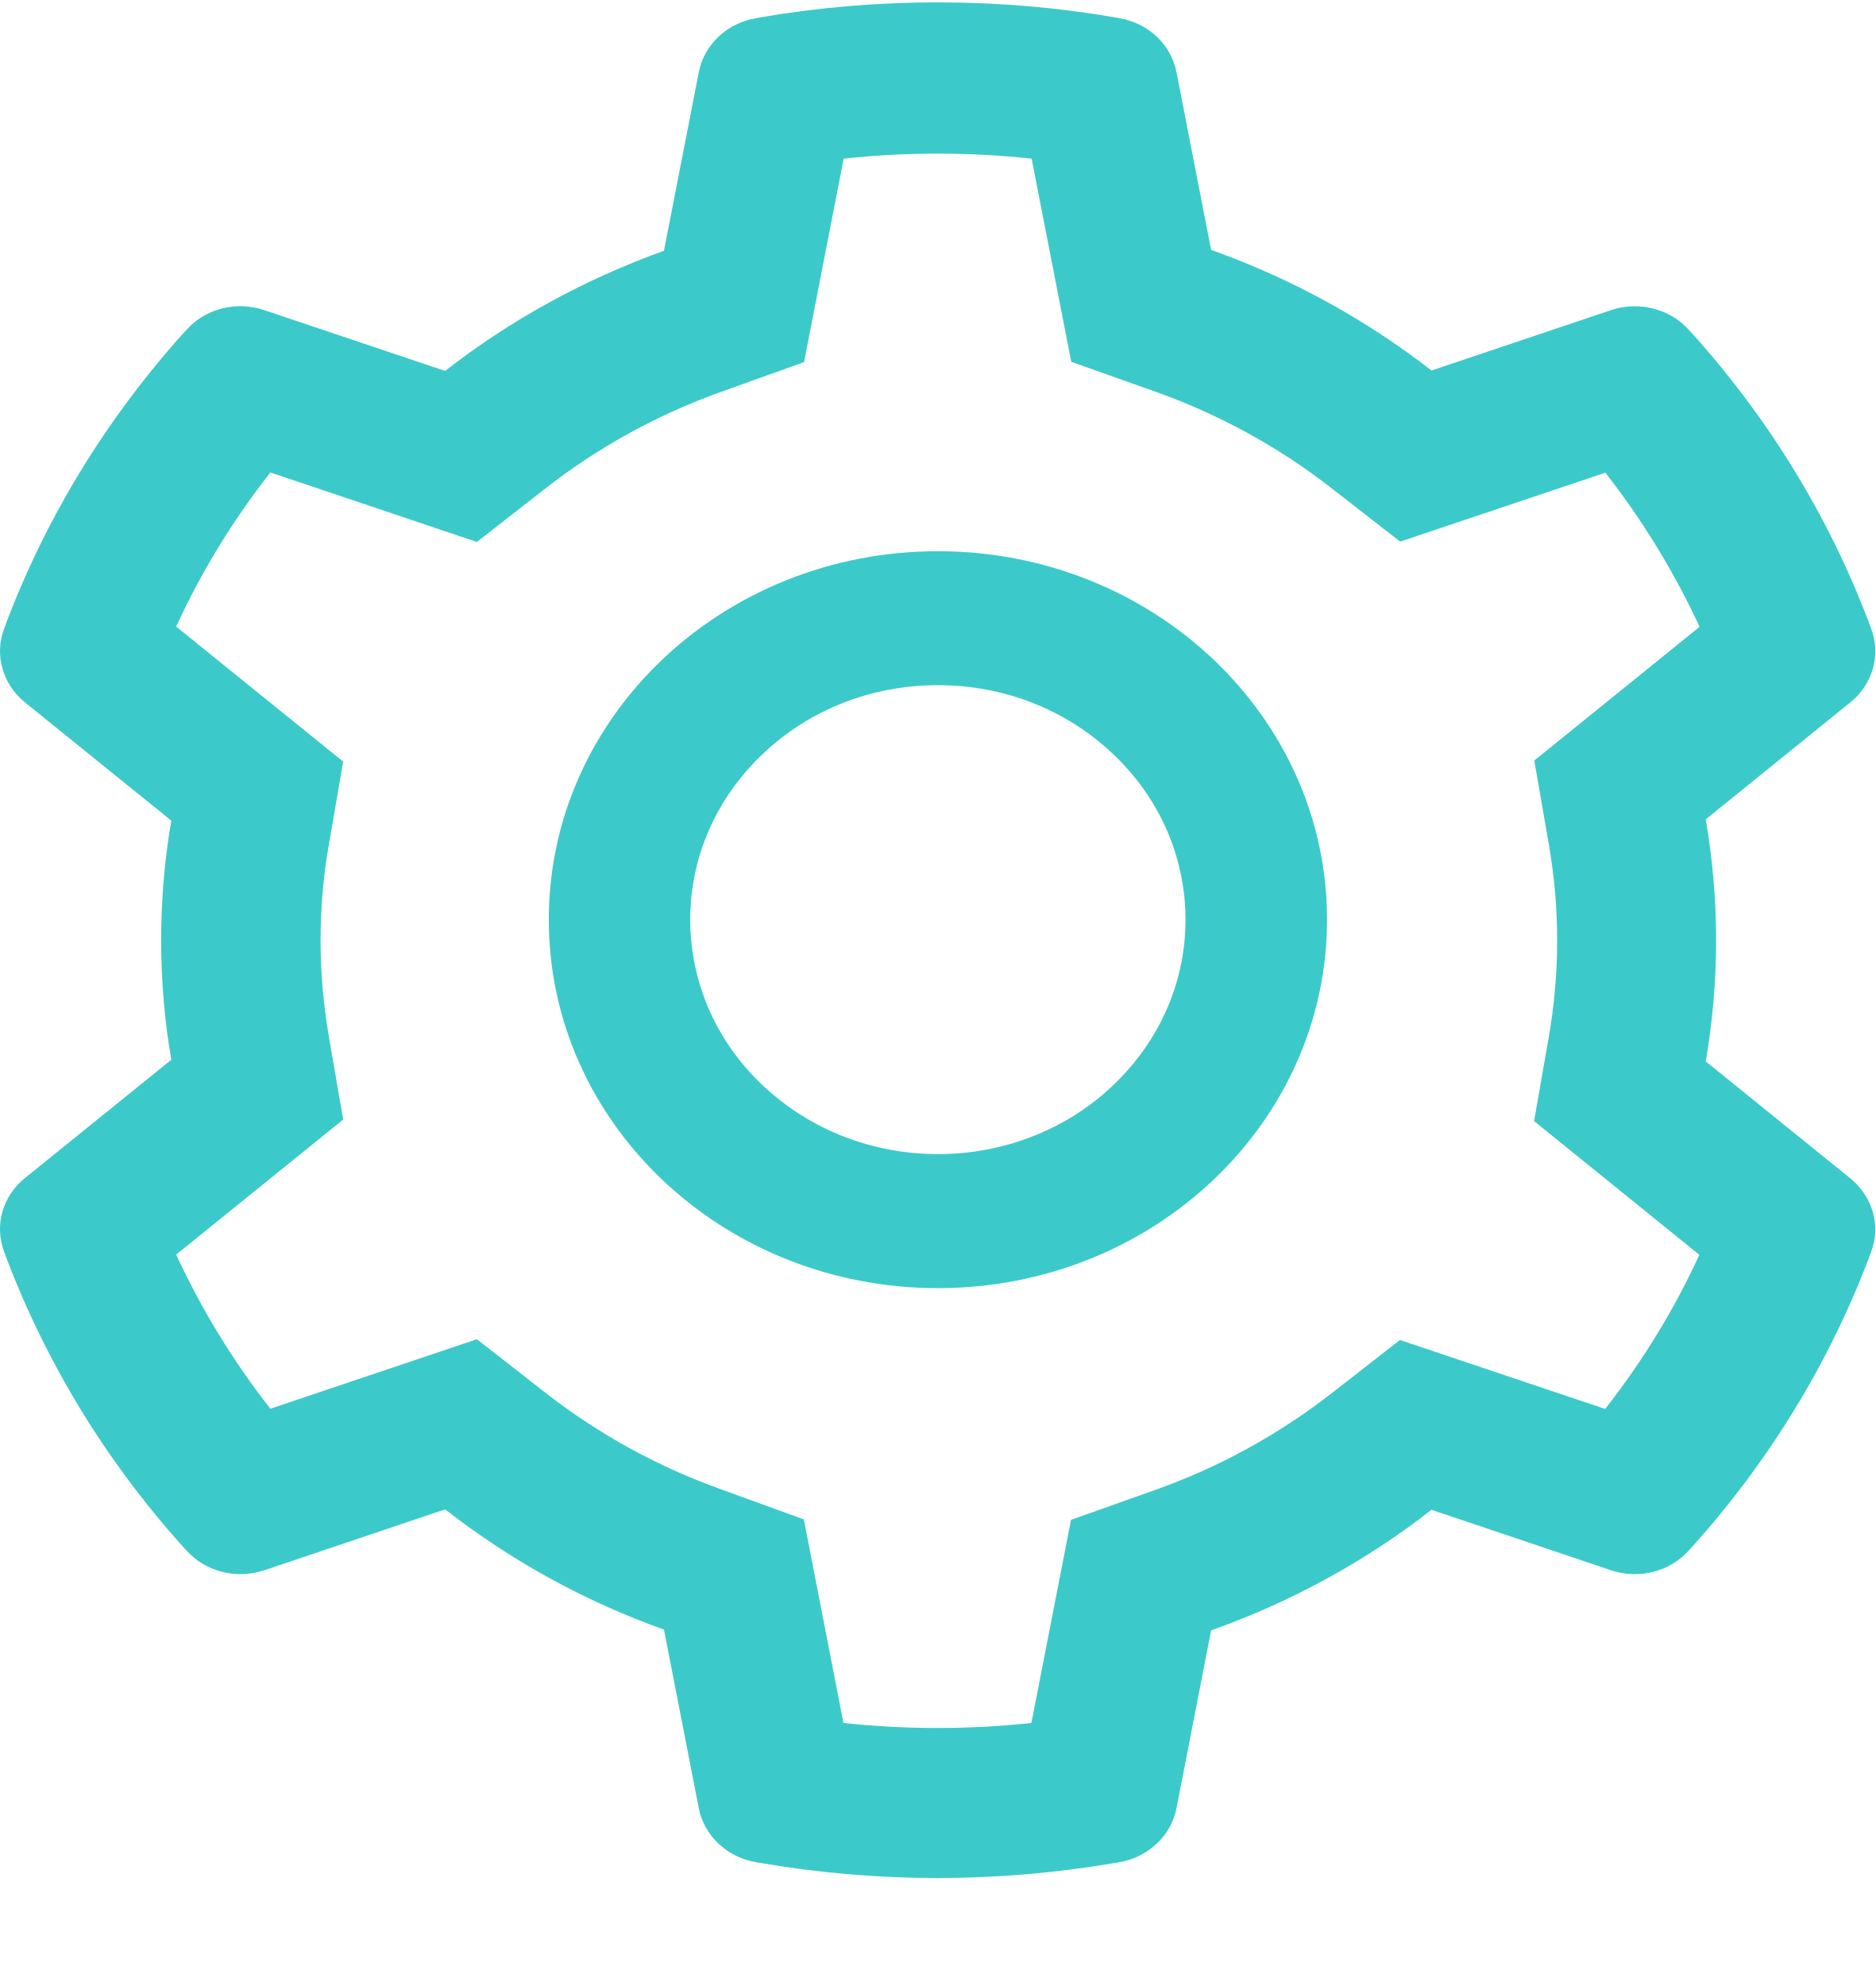
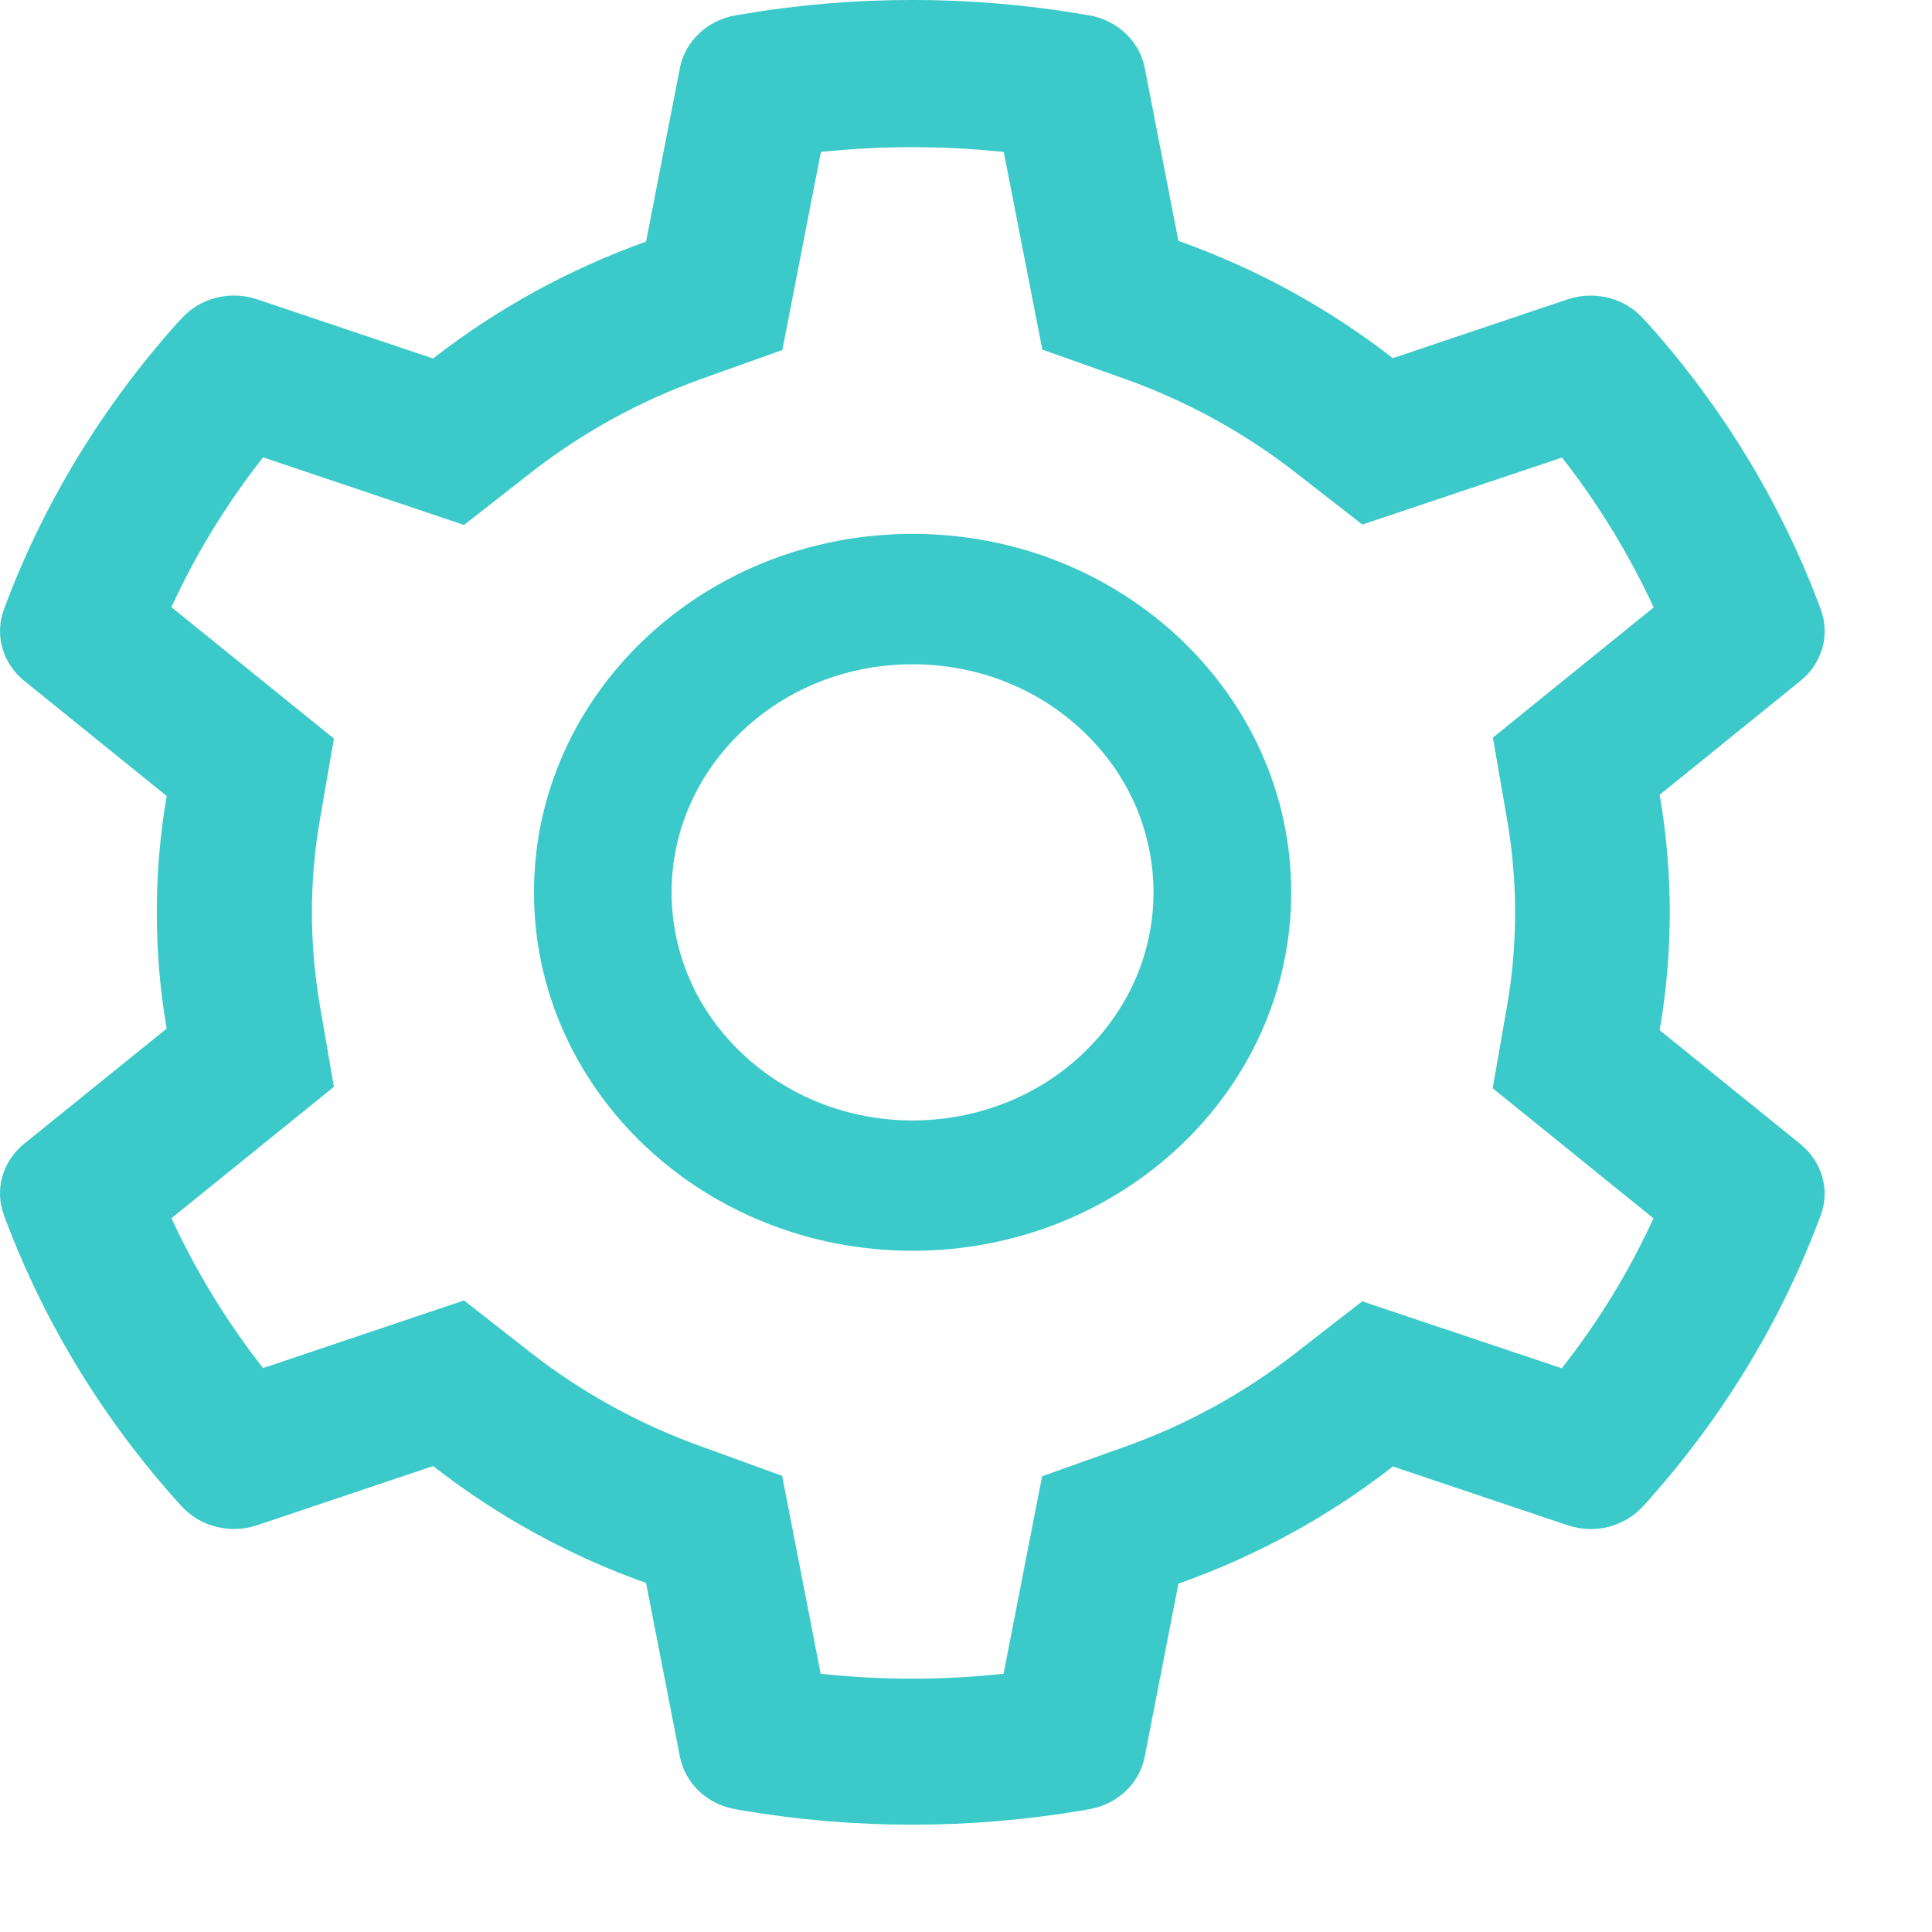
- <svg xmlns="http://www.w3.org/2000/svg" width="17" height="18" viewBox="0 0 17 18" fill="none">
-   <path d="M16.776 10.682L15.463 9.62C15.525 9.259 15.557 8.891 15.557 8.523C15.557 8.155 15.525 7.787 15.463 7.426L16.776 6.364C16.875 6.284 16.945 6.177 16.979 6.057C17.012 5.938 17.006 5.812 16.962 5.696L16.944 5.647C16.582 4.69 16.041 3.804 15.347 3.03L15.31 2.99C15.226 2.896 15.114 2.829 14.988 2.797C14.863 2.765 14.73 2.769 14.607 2.81L12.977 3.358C12.376 2.892 11.705 2.523 10.979 2.265L10.665 0.653C10.641 0.531 10.579 0.42 10.486 0.332C10.394 0.245 10.276 0.187 10.148 0.165L10.093 0.155C9.049 -0.023 7.951 -0.023 6.907 0.155L6.853 0.165C6.724 0.187 6.606 0.245 6.514 0.332C6.421 0.42 6.359 0.531 6.335 0.653L6.019 2.273C5.299 2.531 4.629 2.899 4.035 3.362L2.393 2.81C2.27 2.769 2.137 2.764 2.012 2.796C1.886 2.828 1.774 2.896 1.69 2.99L1.653 3.03C0.96 3.804 0.418 4.691 0.056 5.647L0.038 5.696C-0.052 5.933 0.022 6.199 0.224 6.364L1.553 7.438C1.491 7.795 1.461 8.159 1.461 8.521C1.461 8.886 1.491 9.25 1.553 9.605L0.224 10.679C0.125 10.759 0.055 10.866 0.021 10.985C-0.012 11.104 -0.006 11.23 0.038 11.347L0.056 11.396C0.419 12.352 0.956 13.235 1.653 14.012L1.69 14.052C1.774 14.146 1.886 14.214 2.012 14.246C2.137 14.278 2.27 14.273 2.393 14.233L4.035 13.68C4.632 14.145 5.299 14.513 6.019 14.77L6.335 16.39C6.359 16.511 6.421 16.623 6.514 16.71C6.606 16.797 6.724 16.856 6.853 16.878L6.907 16.887C7.96 17.066 9.04 17.066 10.093 16.887L10.148 16.878C10.276 16.856 10.394 16.797 10.486 16.71C10.579 16.623 10.641 16.511 10.665 16.39L10.979 14.777C11.704 14.52 12.38 14.15 12.977 13.684L14.607 14.233C14.73 14.274 14.863 14.278 14.988 14.246C15.114 14.214 15.226 14.146 15.31 14.052L15.347 14.012C16.044 13.233 16.581 12.352 16.944 11.396L16.962 11.347C17.052 11.113 16.978 10.848 16.776 10.682ZM14.04 7.65C14.09 7.937 14.116 8.231 14.116 8.525C14.116 8.819 14.09 9.113 14.04 9.4L13.907 10.161L15.405 11.373C15.178 11.868 14.891 12.337 14.551 12.77L12.691 12.145L12.062 12.635C11.582 13.007 11.049 13.299 10.472 13.504L9.709 13.775L9.35 15.616C8.784 15.677 8.212 15.677 7.646 15.616L7.287 13.771L6.53 13.496C5.959 13.291 5.428 12.999 4.952 12.629L4.323 12.138L2.451 12.768C2.11 12.333 1.826 11.865 1.597 11.371L3.111 10.147L2.98 9.388C2.932 9.106 2.906 8.813 2.906 8.525C2.906 8.235 2.93 7.944 2.98 7.662L3.111 6.903L1.597 5.679C1.824 5.184 2.11 4.717 2.451 4.282L4.323 4.912L4.952 4.421C5.428 4.051 5.959 3.759 6.53 3.554L7.289 3.282L7.648 1.438C8.211 1.377 8.787 1.377 9.352 1.438L9.711 3.279L10.474 3.55C11.049 3.755 11.585 4.047 12.063 4.419L12.693 4.909L14.553 4.284C14.893 4.719 15.178 5.187 15.407 5.681L13.909 6.893L14.04 7.65ZM8.502 4.996C6.554 4.996 4.975 6.491 4.975 8.335C4.975 10.18 6.554 11.675 8.502 11.675C10.45 11.675 12.03 10.18 12.03 8.335C12.03 6.491 10.45 4.996 8.502 4.996ZM10.089 9.838C9.881 10.036 9.634 10.193 9.361 10.299C9.089 10.406 8.797 10.461 8.502 10.46C7.903 10.46 7.34 10.238 6.915 9.838C6.706 9.641 6.54 9.407 6.427 9.149C6.315 8.891 6.257 8.614 6.257 8.335C6.257 7.768 6.492 7.235 6.915 6.833C7.34 6.43 7.903 6.21 8.502 6.21C9.101 6.21 9.664 6.43 10.089 6.833C10.298 7.03 10.464 7.264 10.577 7.522C10.689 7.78 10.747 8.056 10.747 8.335C10.747 8.903 10.512 9.436 10.089 9.838Z" fill="#3BCAC9" />
+ <svg xmlns="http://www.w3.org/2000/svg" width="18" height="18" viewBox="0 0 18 18" fill="none">
+   <path d="M16.776 10.661L15.463 9.598C15.525 9.238 15.557 8.87 15.557 8.502C15.557 8.133 15.525 7.765 15.463 7.405L16.776 6.342C16.875 6.262 16.945 6.155 16.979 6.036C17.012 5.916 17.006 5.79 16.962 5.674L16.944 5.625C16.582 4.669 16.041 3.782 15.347 3.008L15.31 2.969C15.226 2.875 15.114 2.807 14.988 2.775C14.863 2.743 14.73 2.748 14.607 2.788L12.977 3.337C12.376 2.87 11.705 2.502 10.979 2.244L10.665 0.631C10.641 0.51 10.579 0.398 10.486 0.311C10.394 0.224 10.276 0.165 10.148 0.143L10.093 0.134C9.049 -0.045 7.951 -0.045 6.907 0.134L6.853 0.143C6.724 0.165 6.606 0.224 6.514 0.311C6.421 0.398 6.359 0.51 6.335 0.631L6.019 2.251C5.299 2.509 4.629 2.877 4.035 3.34L2.393 2.788C2.27 2.747 2.137 2.742 2.012 2.775C1.886 2.807 1.774 2.874 1.69 2.969L1.653 3.008C0.96 3.783 0.418 4.669 0.056 5.625L0.038 5.674C-0.052 5.912 0.022 6.177 0.224 6.342L1.553 7.416C1.491 7.773 1.461 8.137 1.461 8.5C1.461 8.864 1.491 9.228 1.553 9.583L0.224 10.657C0.125 10.737 0.055 10.844 0.021 10.963C-0.012 11.083 -0.006 11.209 0.038 11.325L0.056 11.374C0.419 12.331 0.956 13.213 1.653 13.991L1.69 14.031C1.774 14.124 1.886 14.192 2.012 14.224C2.137 14.256 2.27 14.252 2.393 14.211L4.035 13.659C4.632 14.124 5.299 14.492 6.019 14.748L6.335 16.368C6.359 16.49 6.421 16.601 6.514 16.689C6.606 16.776 6.724 16.834 6.853 16.856L6.907 16.866C7.96 17.045 9.04 17.045 10.093 16.866L10.148 16.856C10.276 16.834 10.394 16.776 10.486 16.689C10.579 16.601 10.641 16.49 10.665 16.368L10.979 14.755C11.704 14.498 12.38 14.129 12.977 13.663L14.607 14.211C14.73 14.252 14.863 14.257 14.988 14.225C15.114 14.192 15.226 14.125 15.31 14.031L15.347 13.991C16.044 13.211 16.581 12.331 16.944 11.374L16.962 11.325C17.052 11.092 16.978 10.826 16.776 10.661ZM14.04 7.629C14.09 7.915 14.116 8.209 14.116 8.503C14.116 8.798 14.09 9.092 14.04 9.378L13.907 10.139L15.405 11.351C15.178 11.847 14.891 12.315 14.551 12.748L12.691 12.124L12.062 12.613C11.582 12.985 11.049 13.277 10.472 13.482L9.709 13.754L9.35 15.594C8.784 15.655 8.212 15.655 7.646 15.594L7.287 13.75L6.53 13.475C5.959 13.27 5.428 12.978 4.952 12.608L4.323 12.116L2.451 12.746C2.11 12.312 1.826 11.843 1.597 11.35L3.111 10.126L2.98 9.367C2.932 9.084 2.906 8.792 2.906 8.503C2.906 8.213 2.93 7.923 2.98 7.64L3.111 6.881L1.597 5.657C1.824 5.162 2.11 4.695 2.451 4.261L4.323 4.891L4.952 4.399C5.428 4.029 5.959 3.737 6.53 3.532L7.289 3.261L7.648 1.416C8.211 1.356 8.787 1.356 9.352 1.416L9.711 3.257L10.474 3.528C11.049 3.733 11.585 4.025 12.063 4.397L12.693 4.887L14.553 4.263C14.893 4.697 15.178 5.166 15.407 5.659L13.909 6.872L14.04 7.629ZM8.502 4.974C6.554 4.974 4.975 6.469 4.975 8.314C4.975 10.158 6.554 11.653 8.502 11.653C10.45 11.653 12.03 10.158 12.03 8.314C12.03 6.469 10.45 4.974 8.502 4.974ZM10.089 9.816C9.881 10.014 9.634 10.171 9.361 10.278C9.089 10.384 8.797 10.439 8.502 10.439C7.903 10.439 7.34 10.217 6.915 9.816C6.706 9.619 6.54 9.385 6.427 9.127C6.315 8.869 6.257 8.593 6.257 8.314C6.257 7.746 6.492 7.213 6.915 6.811C7.34 6.409 7.903 6.189 8.502 6.189C9.101 6.189 9.664 6.409 10.089 6.811C10.298 7.008 10.464 7.242 10.577 7.5C10.689 7.758 10.747 8.035 10.747 8.314C10.747 8.881 10.512 9.414 10.089 9.816Z" fill="#3BCAC9" />
</svg>
